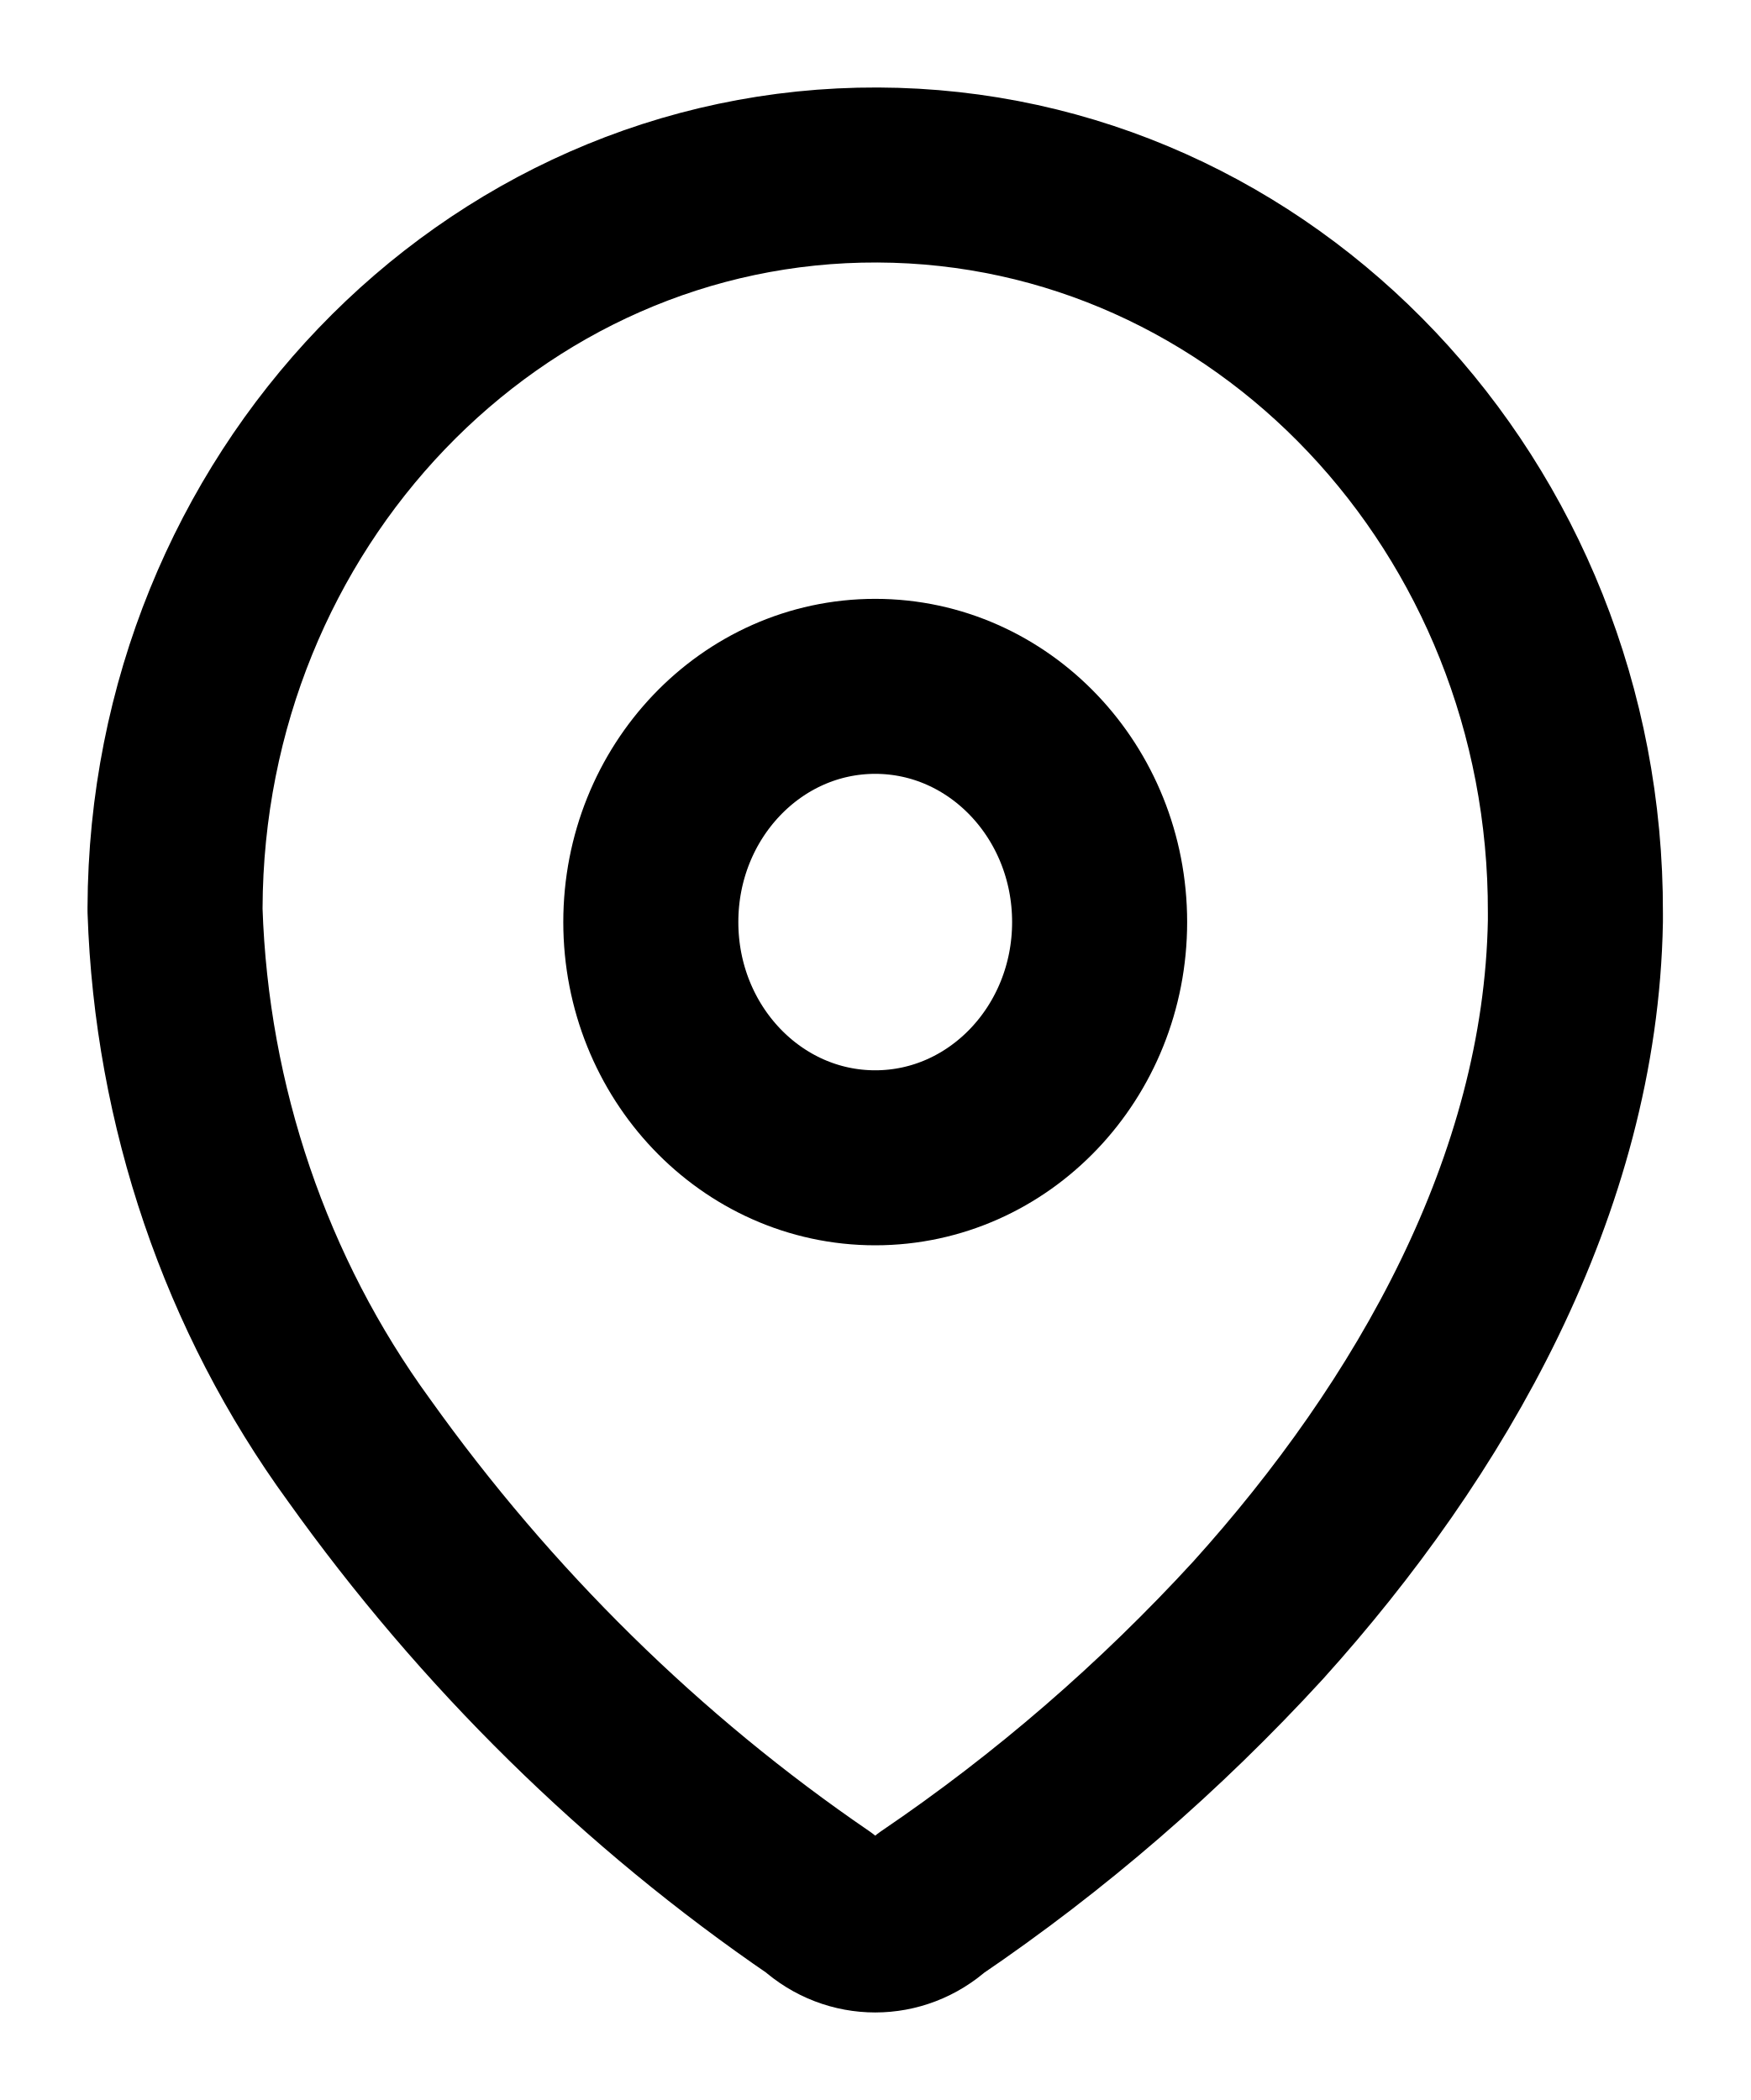
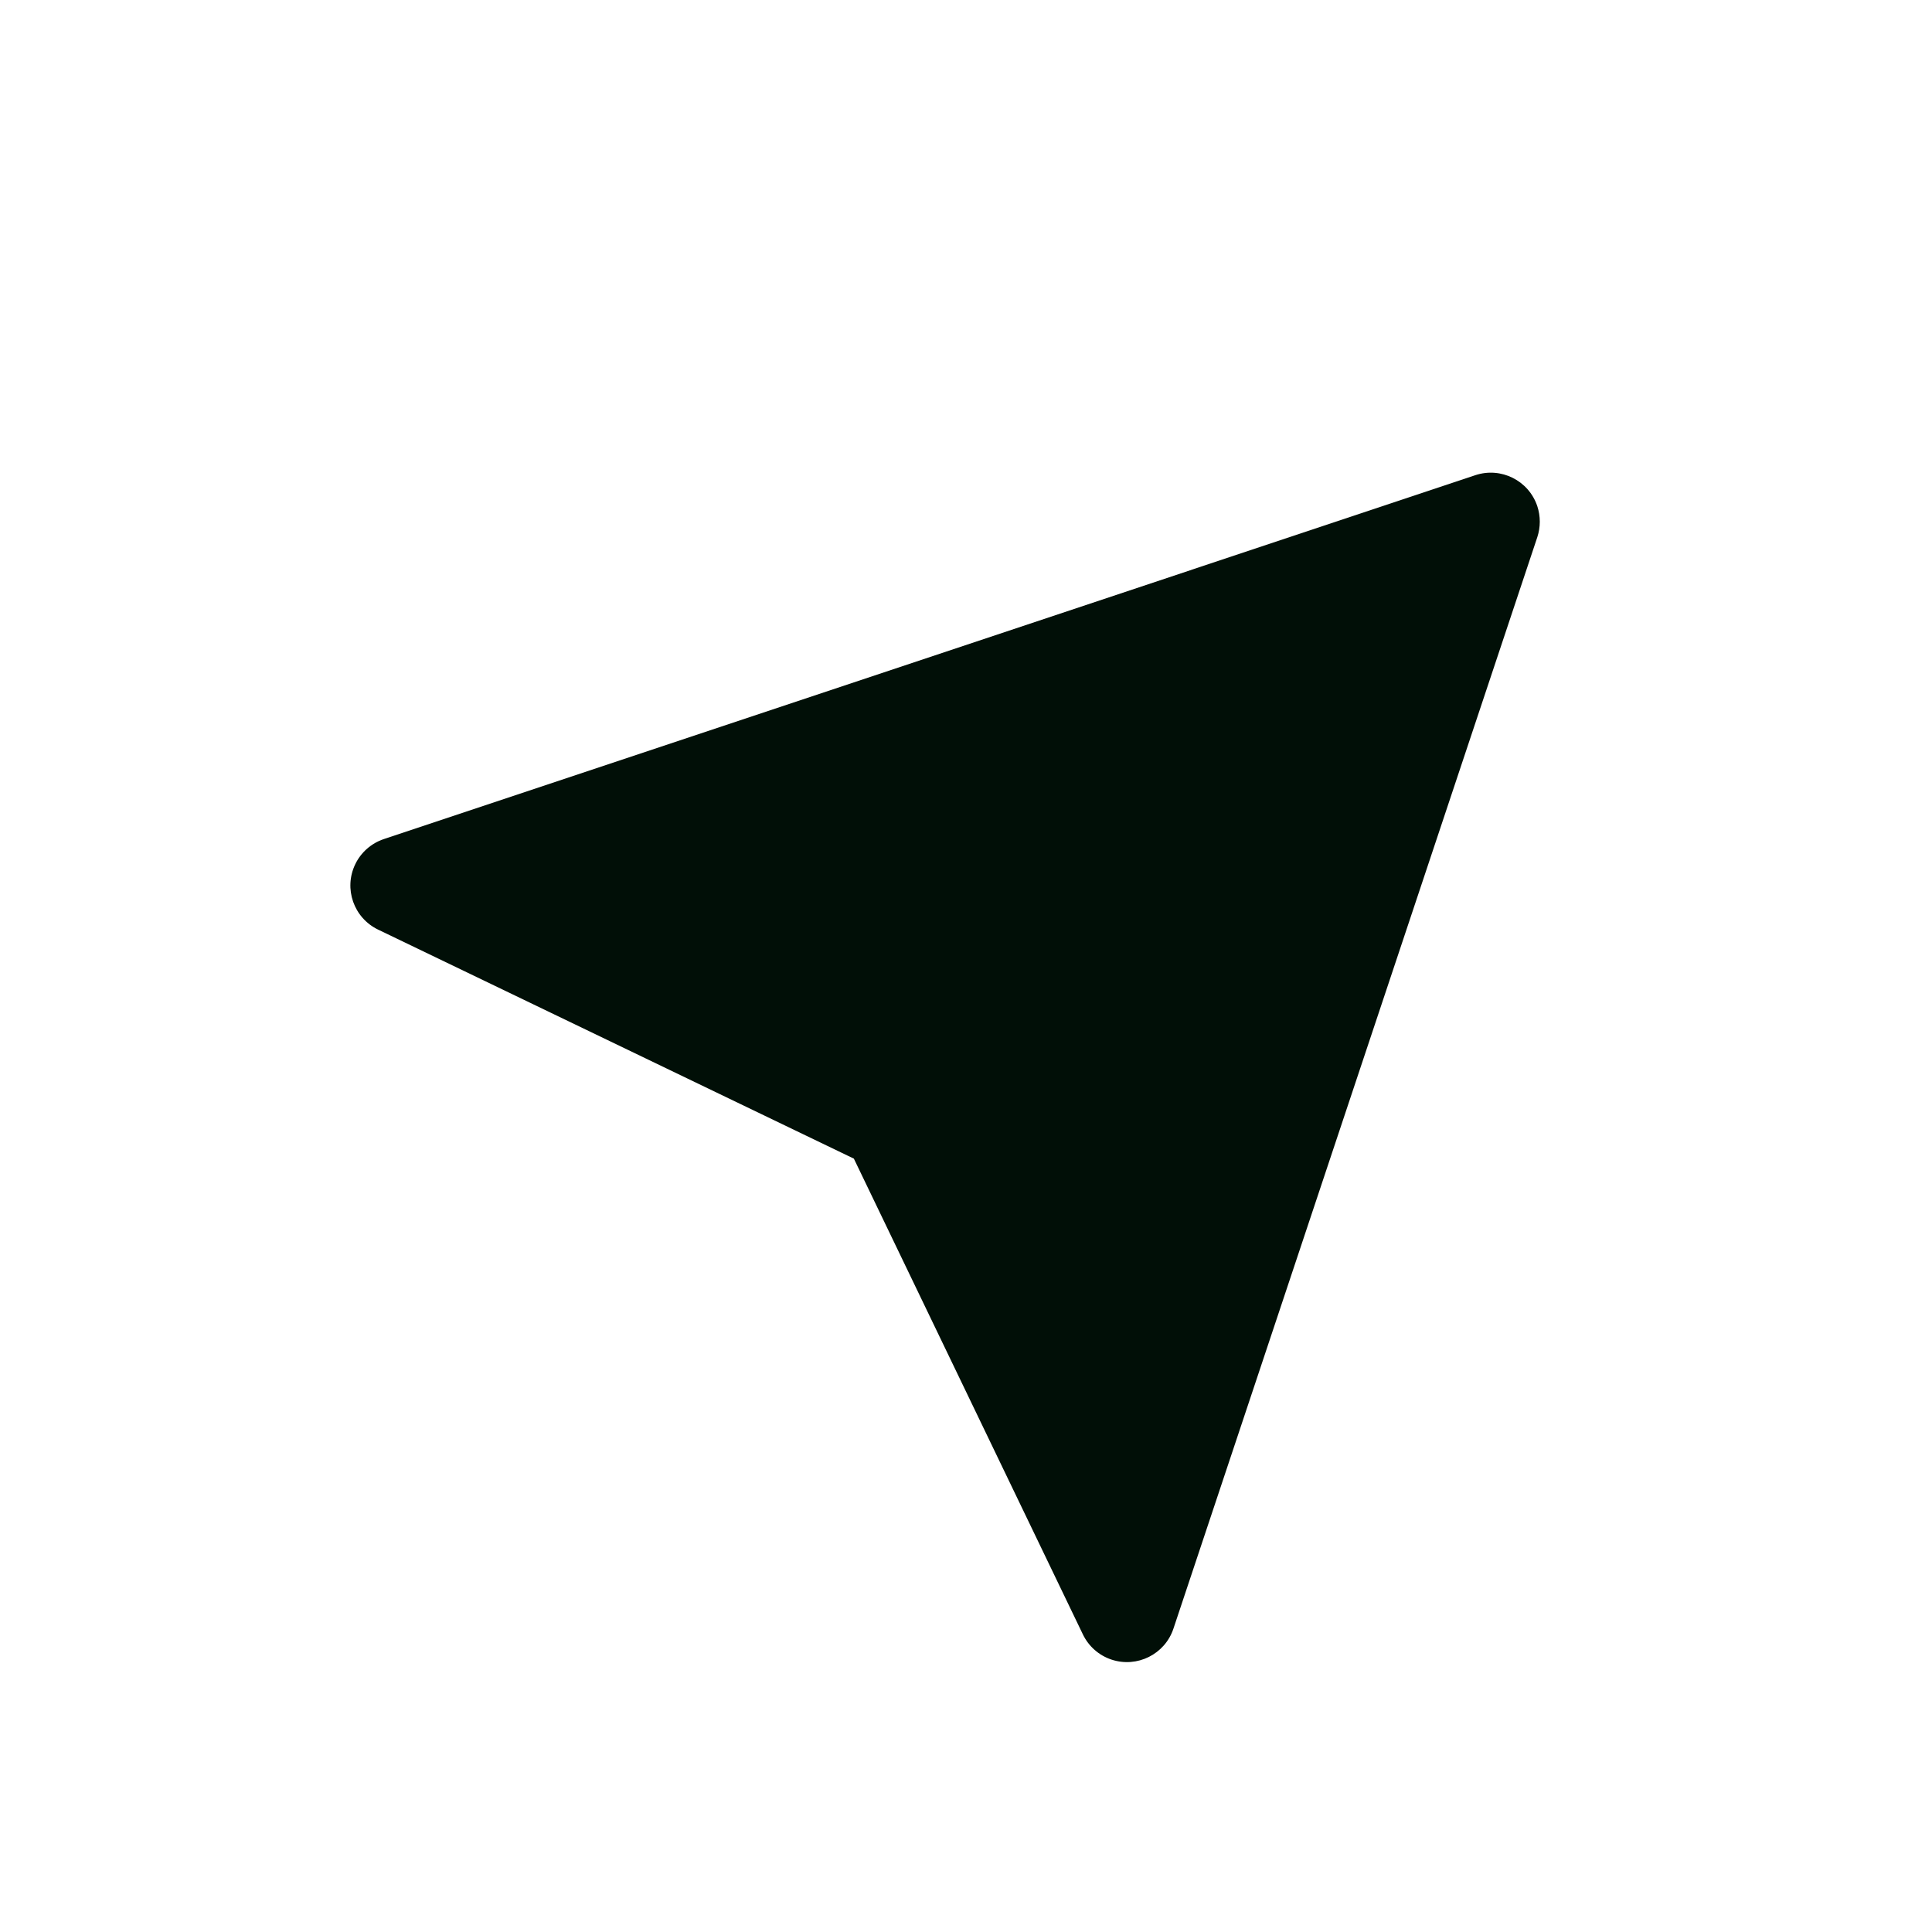
- <svg xmlns="http://www.w3.org/2000/svg" width="10" height="12" viewBox="0 0 10 12" fill="none">
-   <path fill-rule="evenodd" clip-rule="evenodd" d="M1 5.188C1.008 2.867 2.804 0.992 5.014 1C7.223 1.008 9.007 2.896 9 5.217V5.264C8.973 6.773 8.171 8.168 7.188 9.258C6.626 9.871 5.998 10.414 5.317 10.876C5.135 11.041 4.865 11.041 4.683 10.876C3.668 10.182 2.777 9.305 2.051 8.287C1.404 7.399 1.037 6.32 1 5.203L1 5.188Z" stroke="black" stroke-linecap="round" stroke-linejoin="round" />
-   <ellipse cx="5" cy="5.269" rx="1.282" ry="1.347" stroke="black" stroke-linecap="round" stroke-linejoin="round" />
+ <svg xmlns="http://www.w3.org/2000/svg" width="24" height="24" viewBox="0 0 24 24" fill="none">
+   <path fill-rule="evenodd" clip-rule="evenodd" d="M4.769 10.423L18.327 5.903C18.646 5.797 18.99 5.969 19.097 6.288C19.138 6.413 19.138 6.548 19.097 6.673L14.577 20.231C14.471 20.55 14.126 20.722 13.807 20.616C13.651 20.564 13.523 20.451 13.452 20.303L10.607 14.393L4.697 11.548C4.394 11.402 4.267 11.039 4.413 10.736C4.484 10.588 4.613 10.475 4.769 10.423Z" fill="#010F07" />
</svg>
